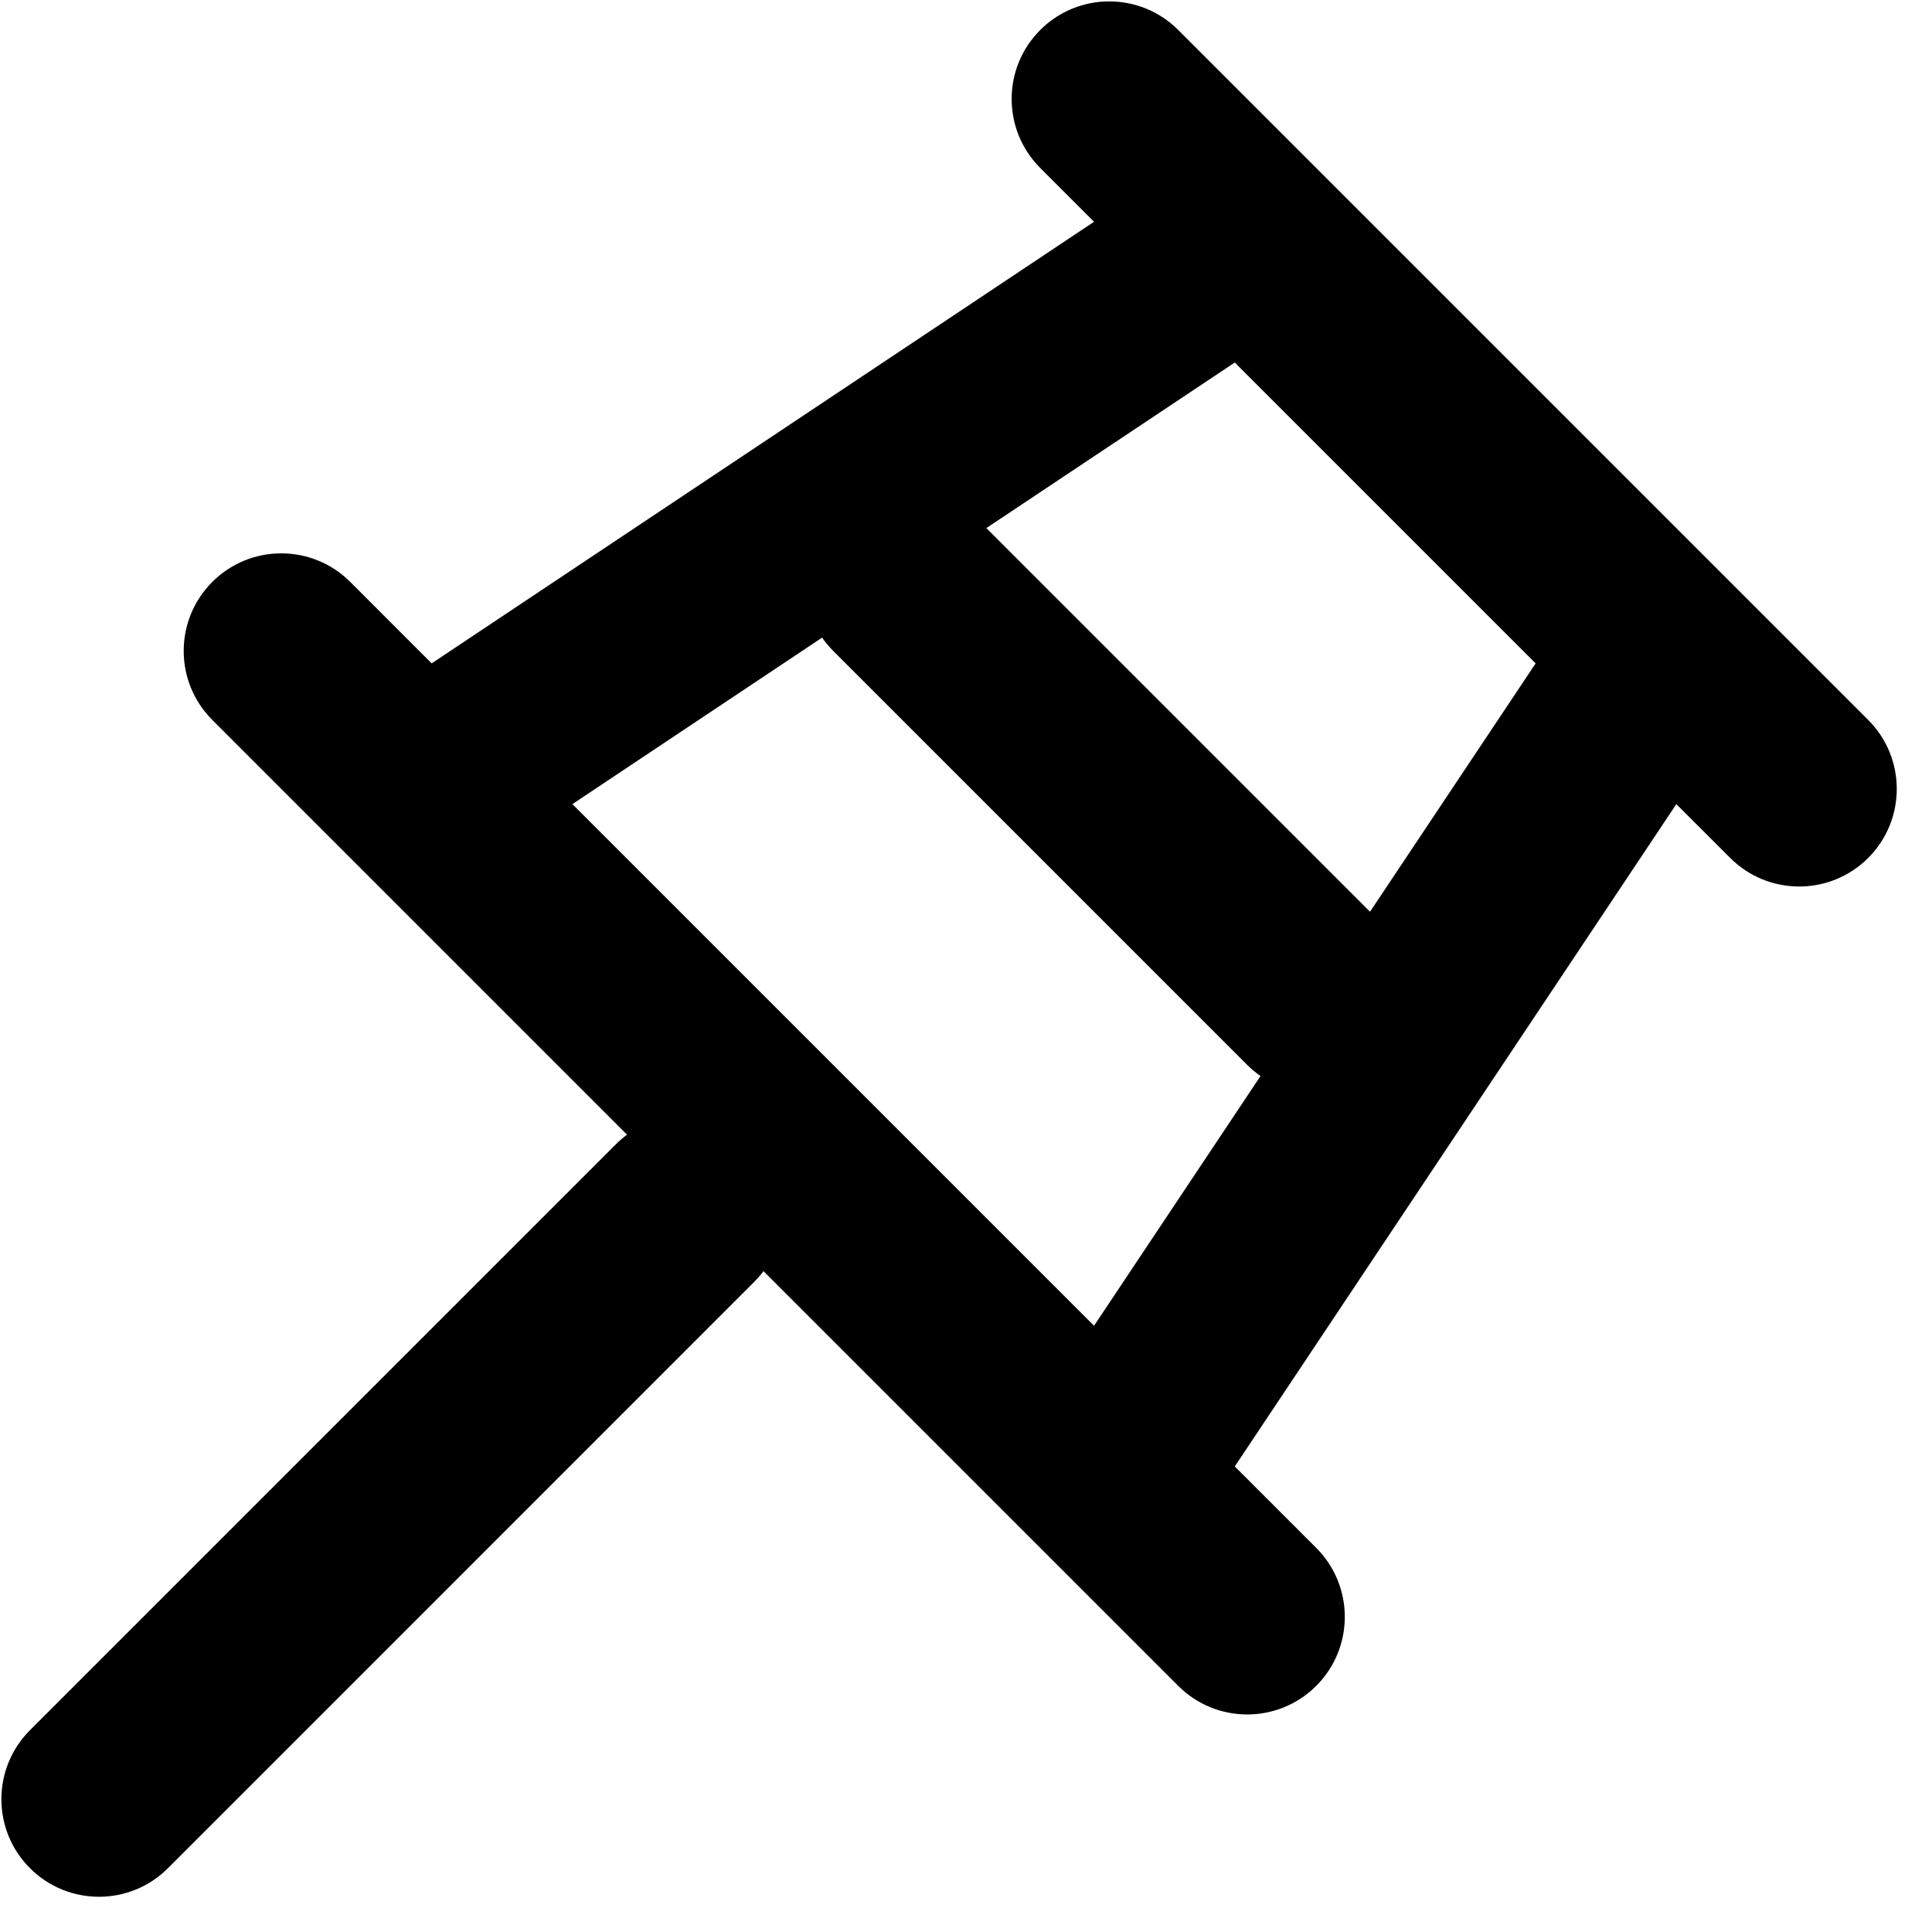
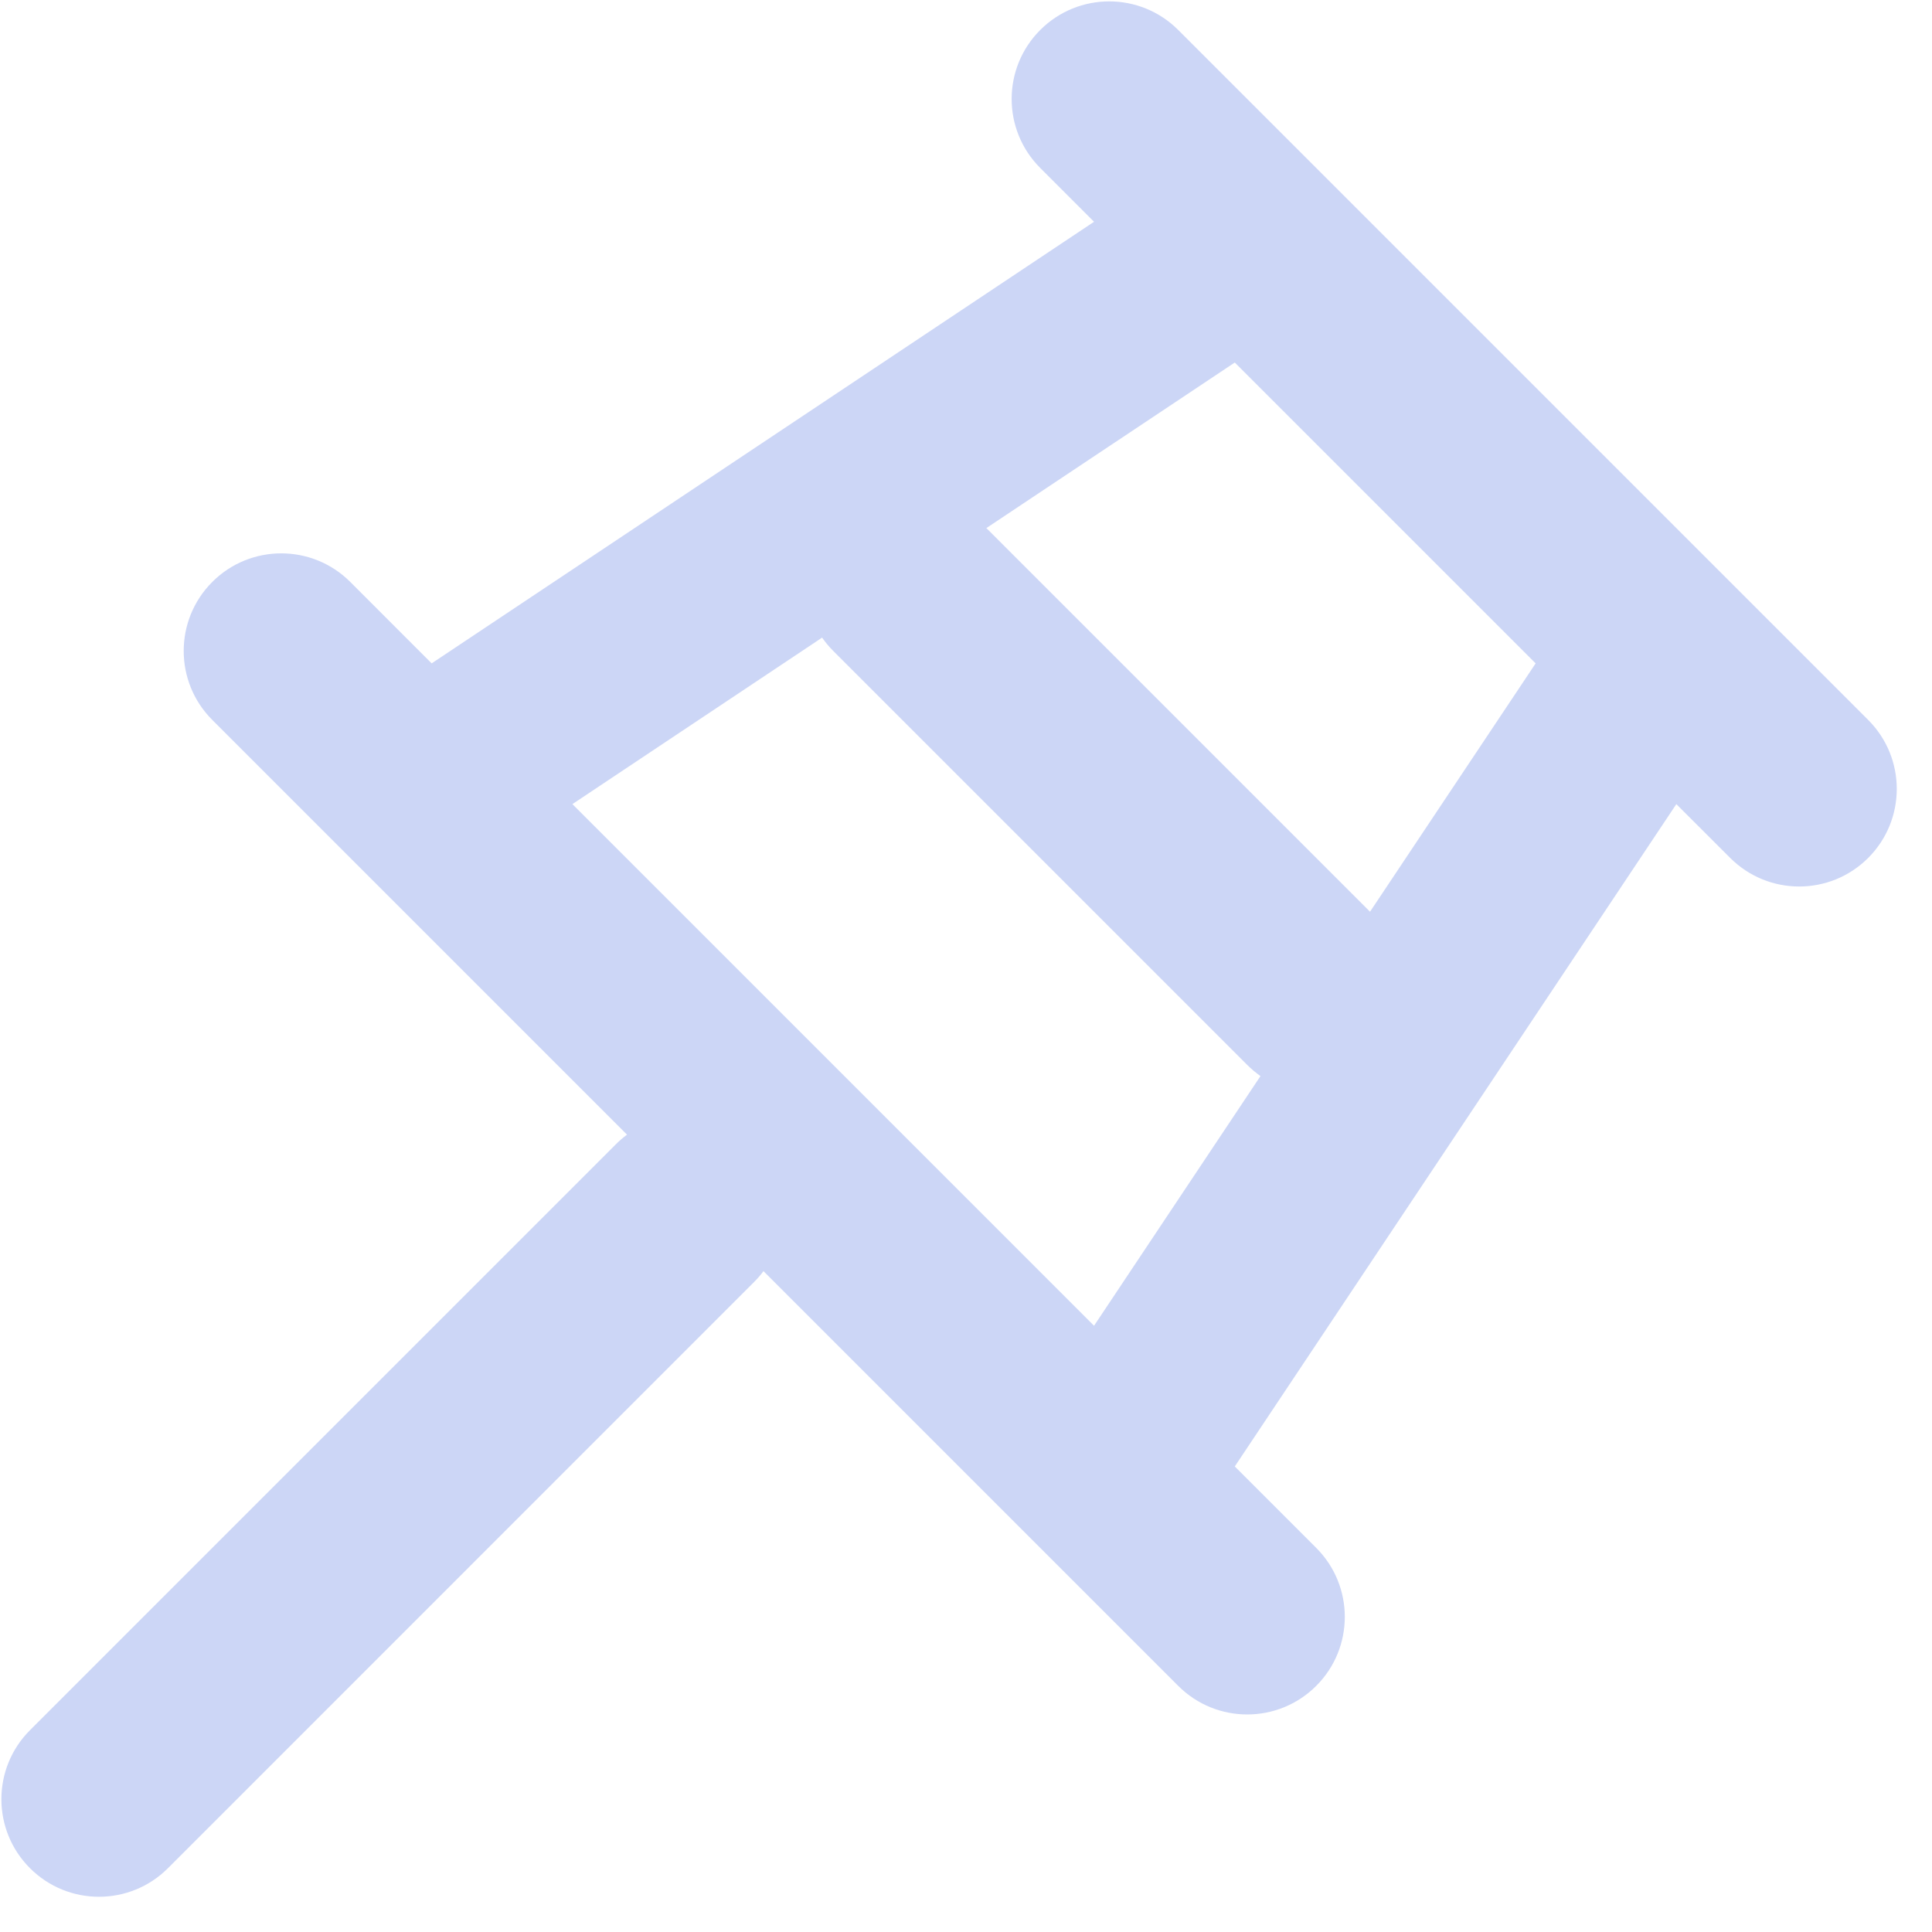
<svg xmlns="http://www.w3.org/2000/svg" width="33" height="33" viewBox="0 0 33 33" fill="none">
-   <path fill-rule="evenodd" clip-rule="evenodd" d="M17.768 0.512C18.419 -0.139 19.474 -0.139 20.125 0.512L31.91 12.297C32.561 12.948 32.561 14.003 31.91 14.654C31.259 15.305 30.204 15.305 29.553 14.654L28.633 13.735L21.091 25.048L22.482 26.439C23.133 27.09 23.133 28.145 22.482 28.796C21.831 29.447 20.776 29.447 20.125 28.796L13.041 21.712C12.992 21.778 12.937 21.841 12.877 21.901L2.869 31.91C2.218 32.561 1.163 32.561 0.512 31.91C-0.139 31.259 -0.139 30.204 0.512 29.553L10.521 19.544C10.58 19.484 10.644 19.43 10.71 19.381L3.626 12.297C2.975 11.646 2.975 10.591 3.626 9.94C4.276 9.289 5.332 9.289 5.983 9.94L7.373 11.331L18.687 3.788L17.768 2.869C17.117 2.218 17.117 1.163 17.768 0.512ZM9.777 13.735L18.687 22.645L21.53 18.38C21.451 18.324 21.374 18.261 21.303 18.189L14.232 11.118C14.161 11.047 14.098 10.971 14.042 10.891L9.777 13.735ZM26.23 11.331L23.401 15.573L16.848 9.02L21.091 6.192L26.23 11.331Z" fill="black" />
+   <path fill-rule="evenodd" clip-rule="evenodd" d="M17.768 0.512C18.419 -0.139 19.474 -0.139 20.125 0.512L31.91 12.297C32.561 12.948 32.561 14.003 31.91 14.654C31.259 15.305 30.204 15.305 29.553 14.654L28.633 13.735L21.091 25.048L22.482 26.439C23.133 27.09 23.133 28.145 22.482 28.796C21.831 29.447 20.776 29.447 20.125 28.796L13.041 21.712C12.992 21.778 12.937 21.841 12.877 21.901L2.869 31.91C2.218 32.561 1.163 32.561 0.512 31.91C-0.139 31.259 -0.139 30.204 0.512 29.553L10.521 19.544C10.58 19.484 10.644 19.43 10.71 19.381L3.626 12.297C2.975 11.646 2.975 10.591 3.626 9.94C4.276 9.289 5.332 9.289 5.983 9.94L7.373 11.331L18.687 3.788L17.768 2.869C17.117 2.218 17.117 1.163 17.768 0.512ZM9.777 13.735L18.687 22.645L21.53 18.38C21.451 18.324 21.375 18.261 21.303 18.189L14.232 11.118C14.161 11.047 14.098 10.971 14.042 10.891L9.777 13.735ZM26.23 11.331L23.401 15.573L16.848 9.02L21.091 6.192L26.23 11.331Z" fill="#CCD6F6" />
</svg>
